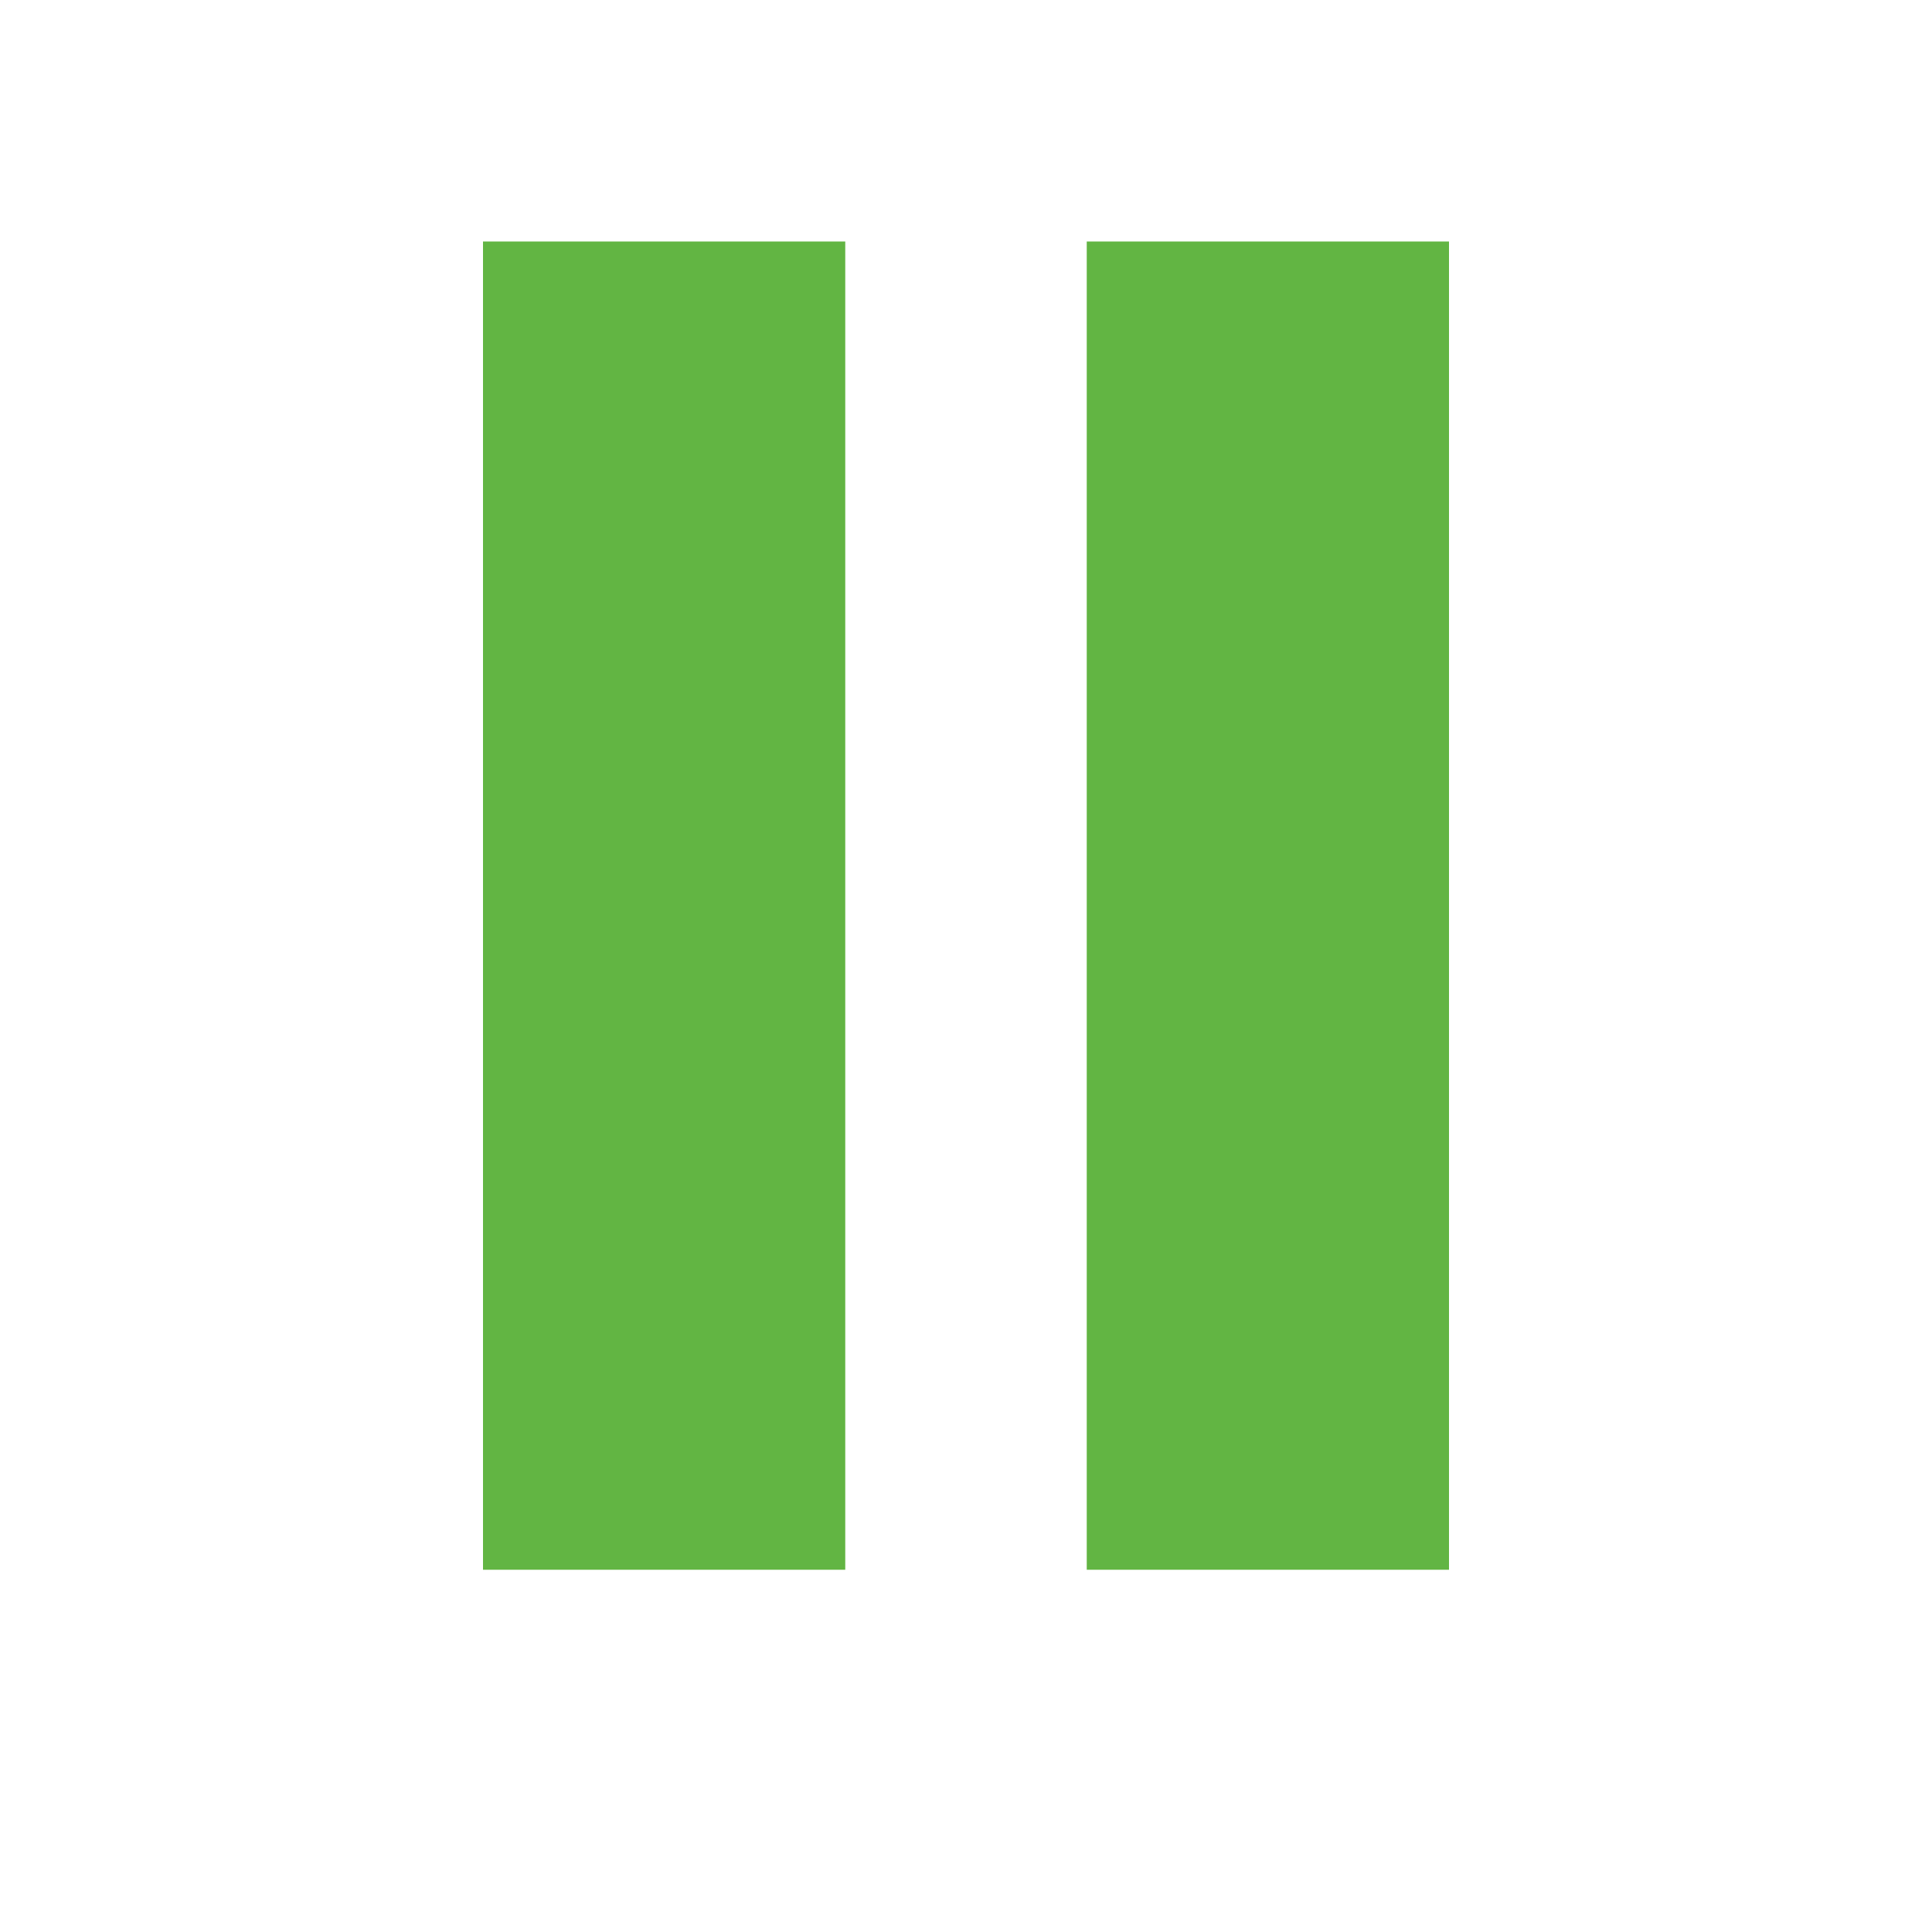
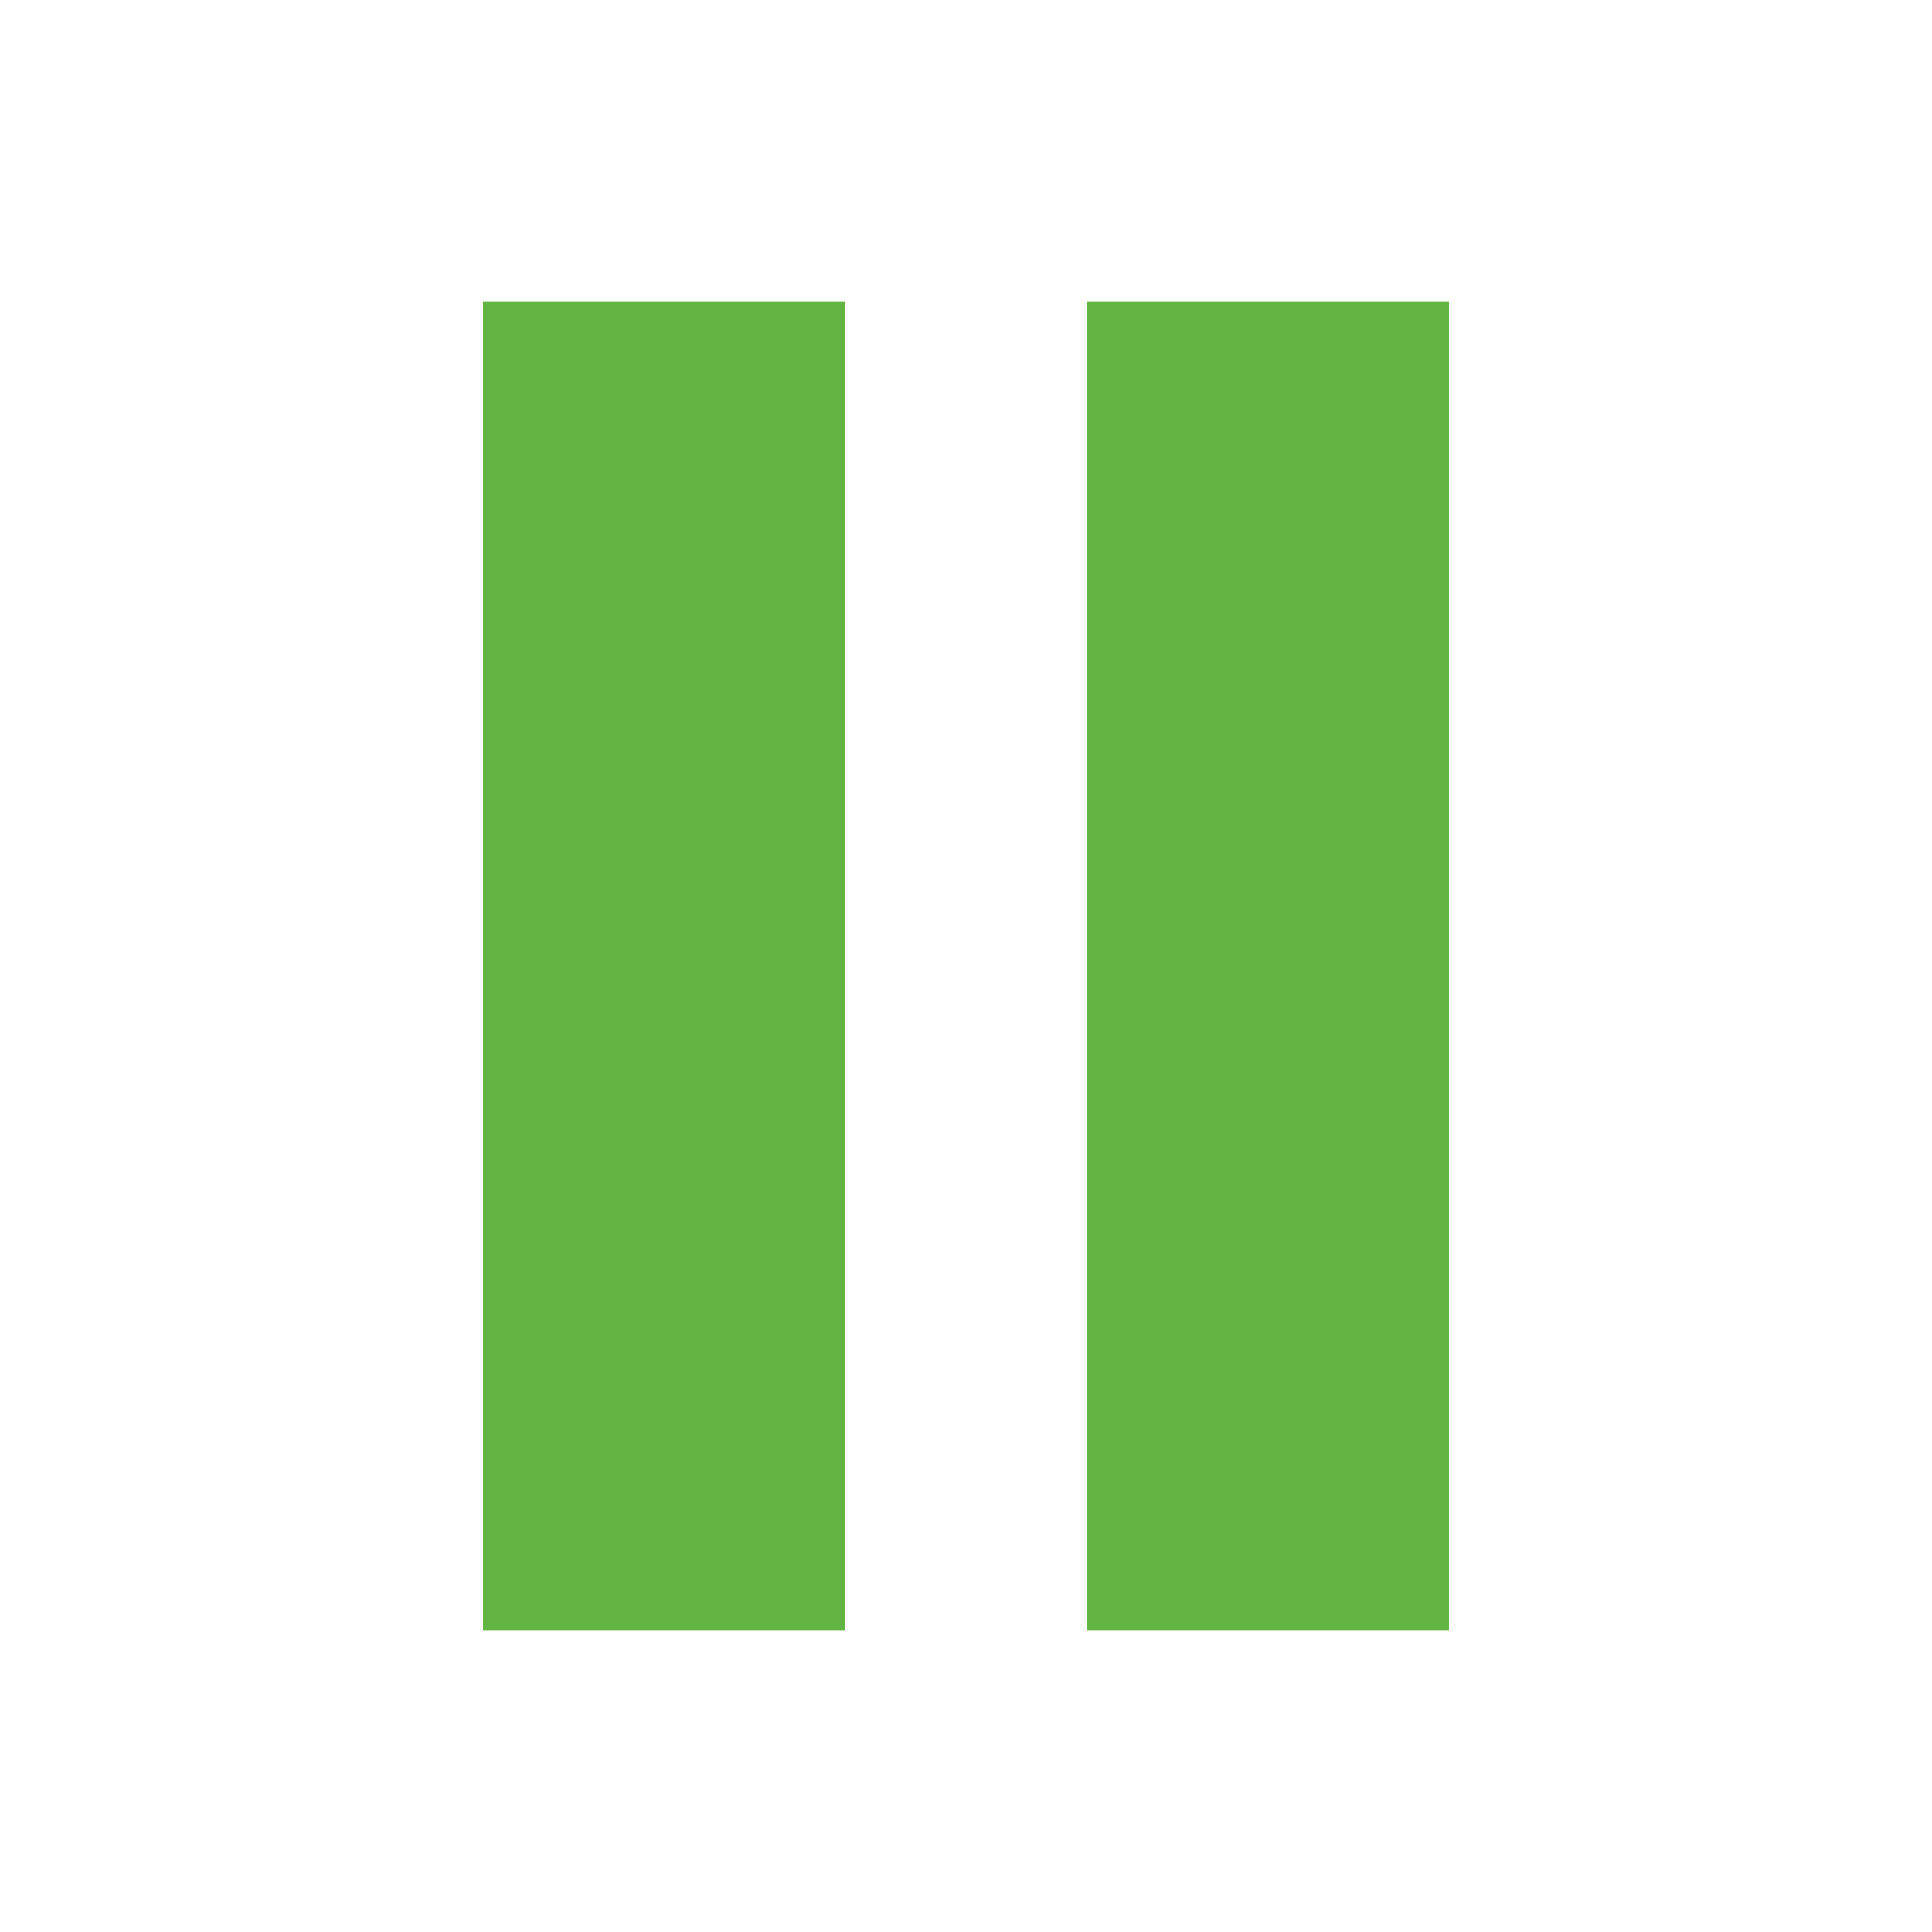
- <svg xmlns="http://www.w3.org/2000/svg" version="1.1" id="Ebene_1" x="0px" y="0px" viewBox="0 0 16 16" style="enable-background:new 0 0 16 16;" xml:space="preserve">
-   <style type="text/css">
- 	.st0{fill:#62B543;}
- </style>
-   <g transform="translate(4 2)">
-     <g>
-       <rect y="0" class="st0" width="3" height="11" />
-       <rect x="5" y="0" class="st0" width="3" height="11" />
-     </g>
+ <svg xmlns="http://www.w3.org/2000/svg" width="16" height="16" viewBox="0 0 16 16">
+   <g transform="translate(4 2.5)">
+     <rect y="0" width="3" height="11" fill="#62B543" />
+     <rect x="5" y="0" width="3" height="11" fill="#62B543" />
  </g>
</svg>
